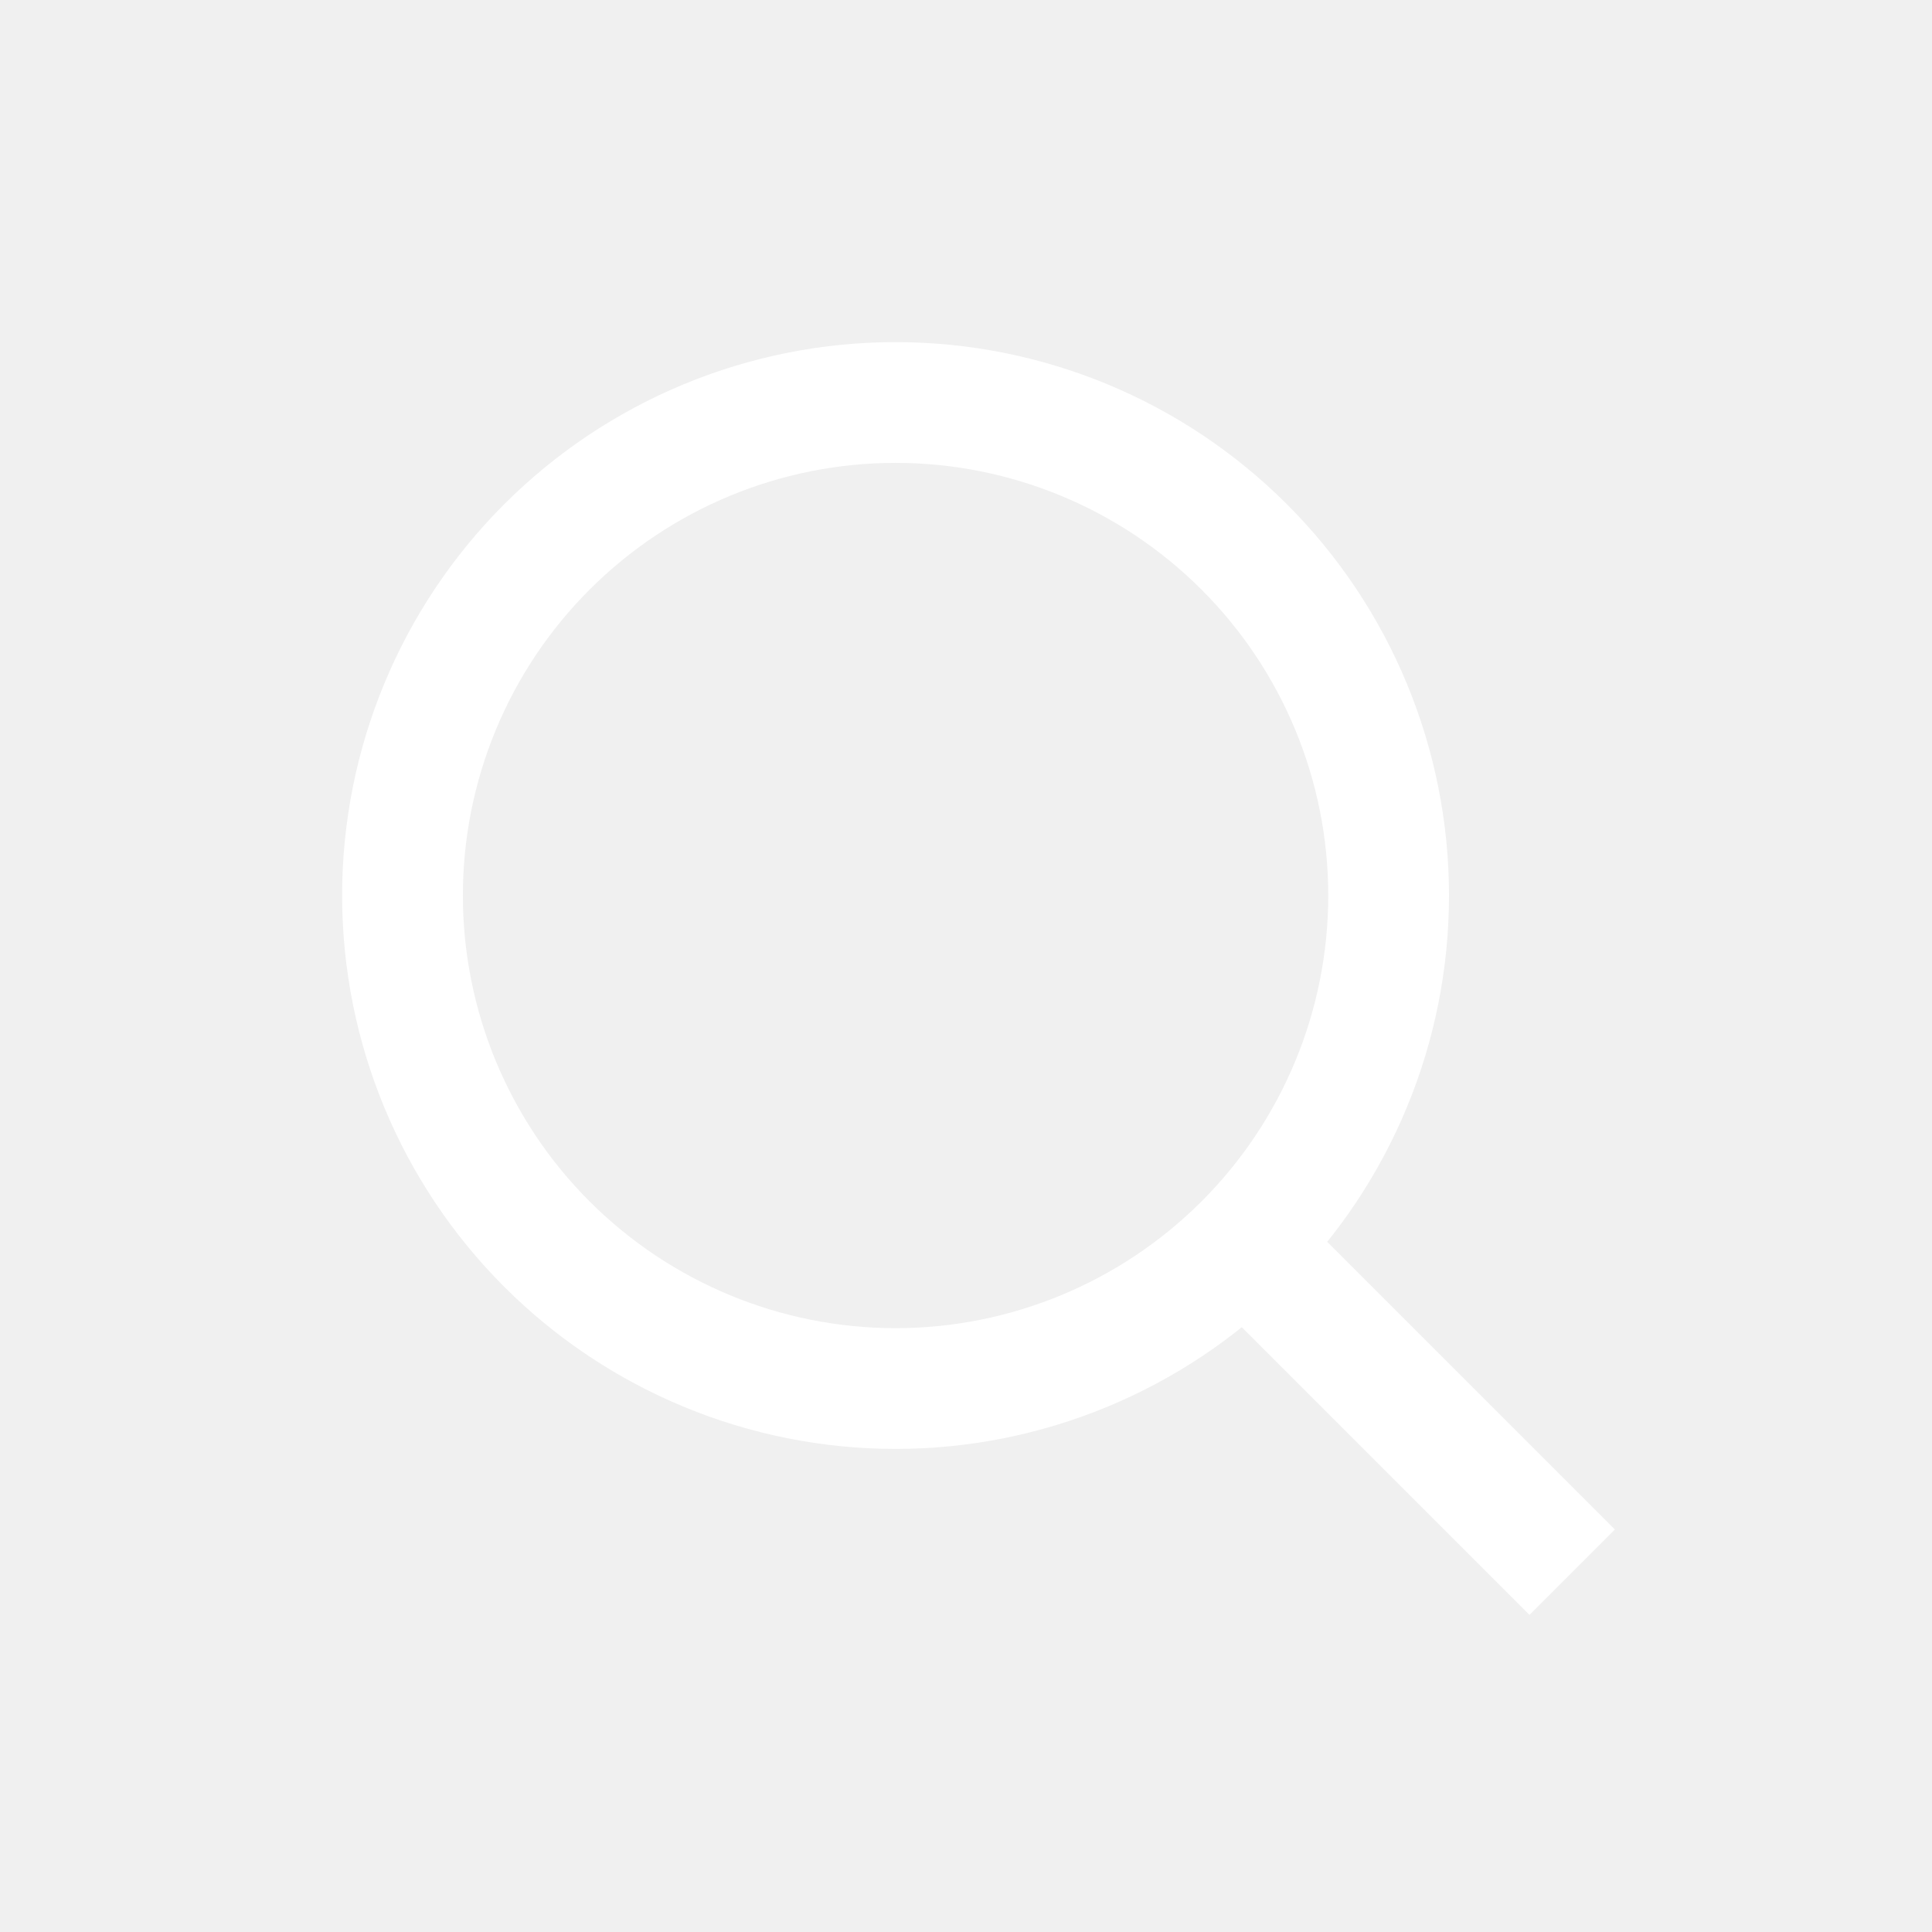
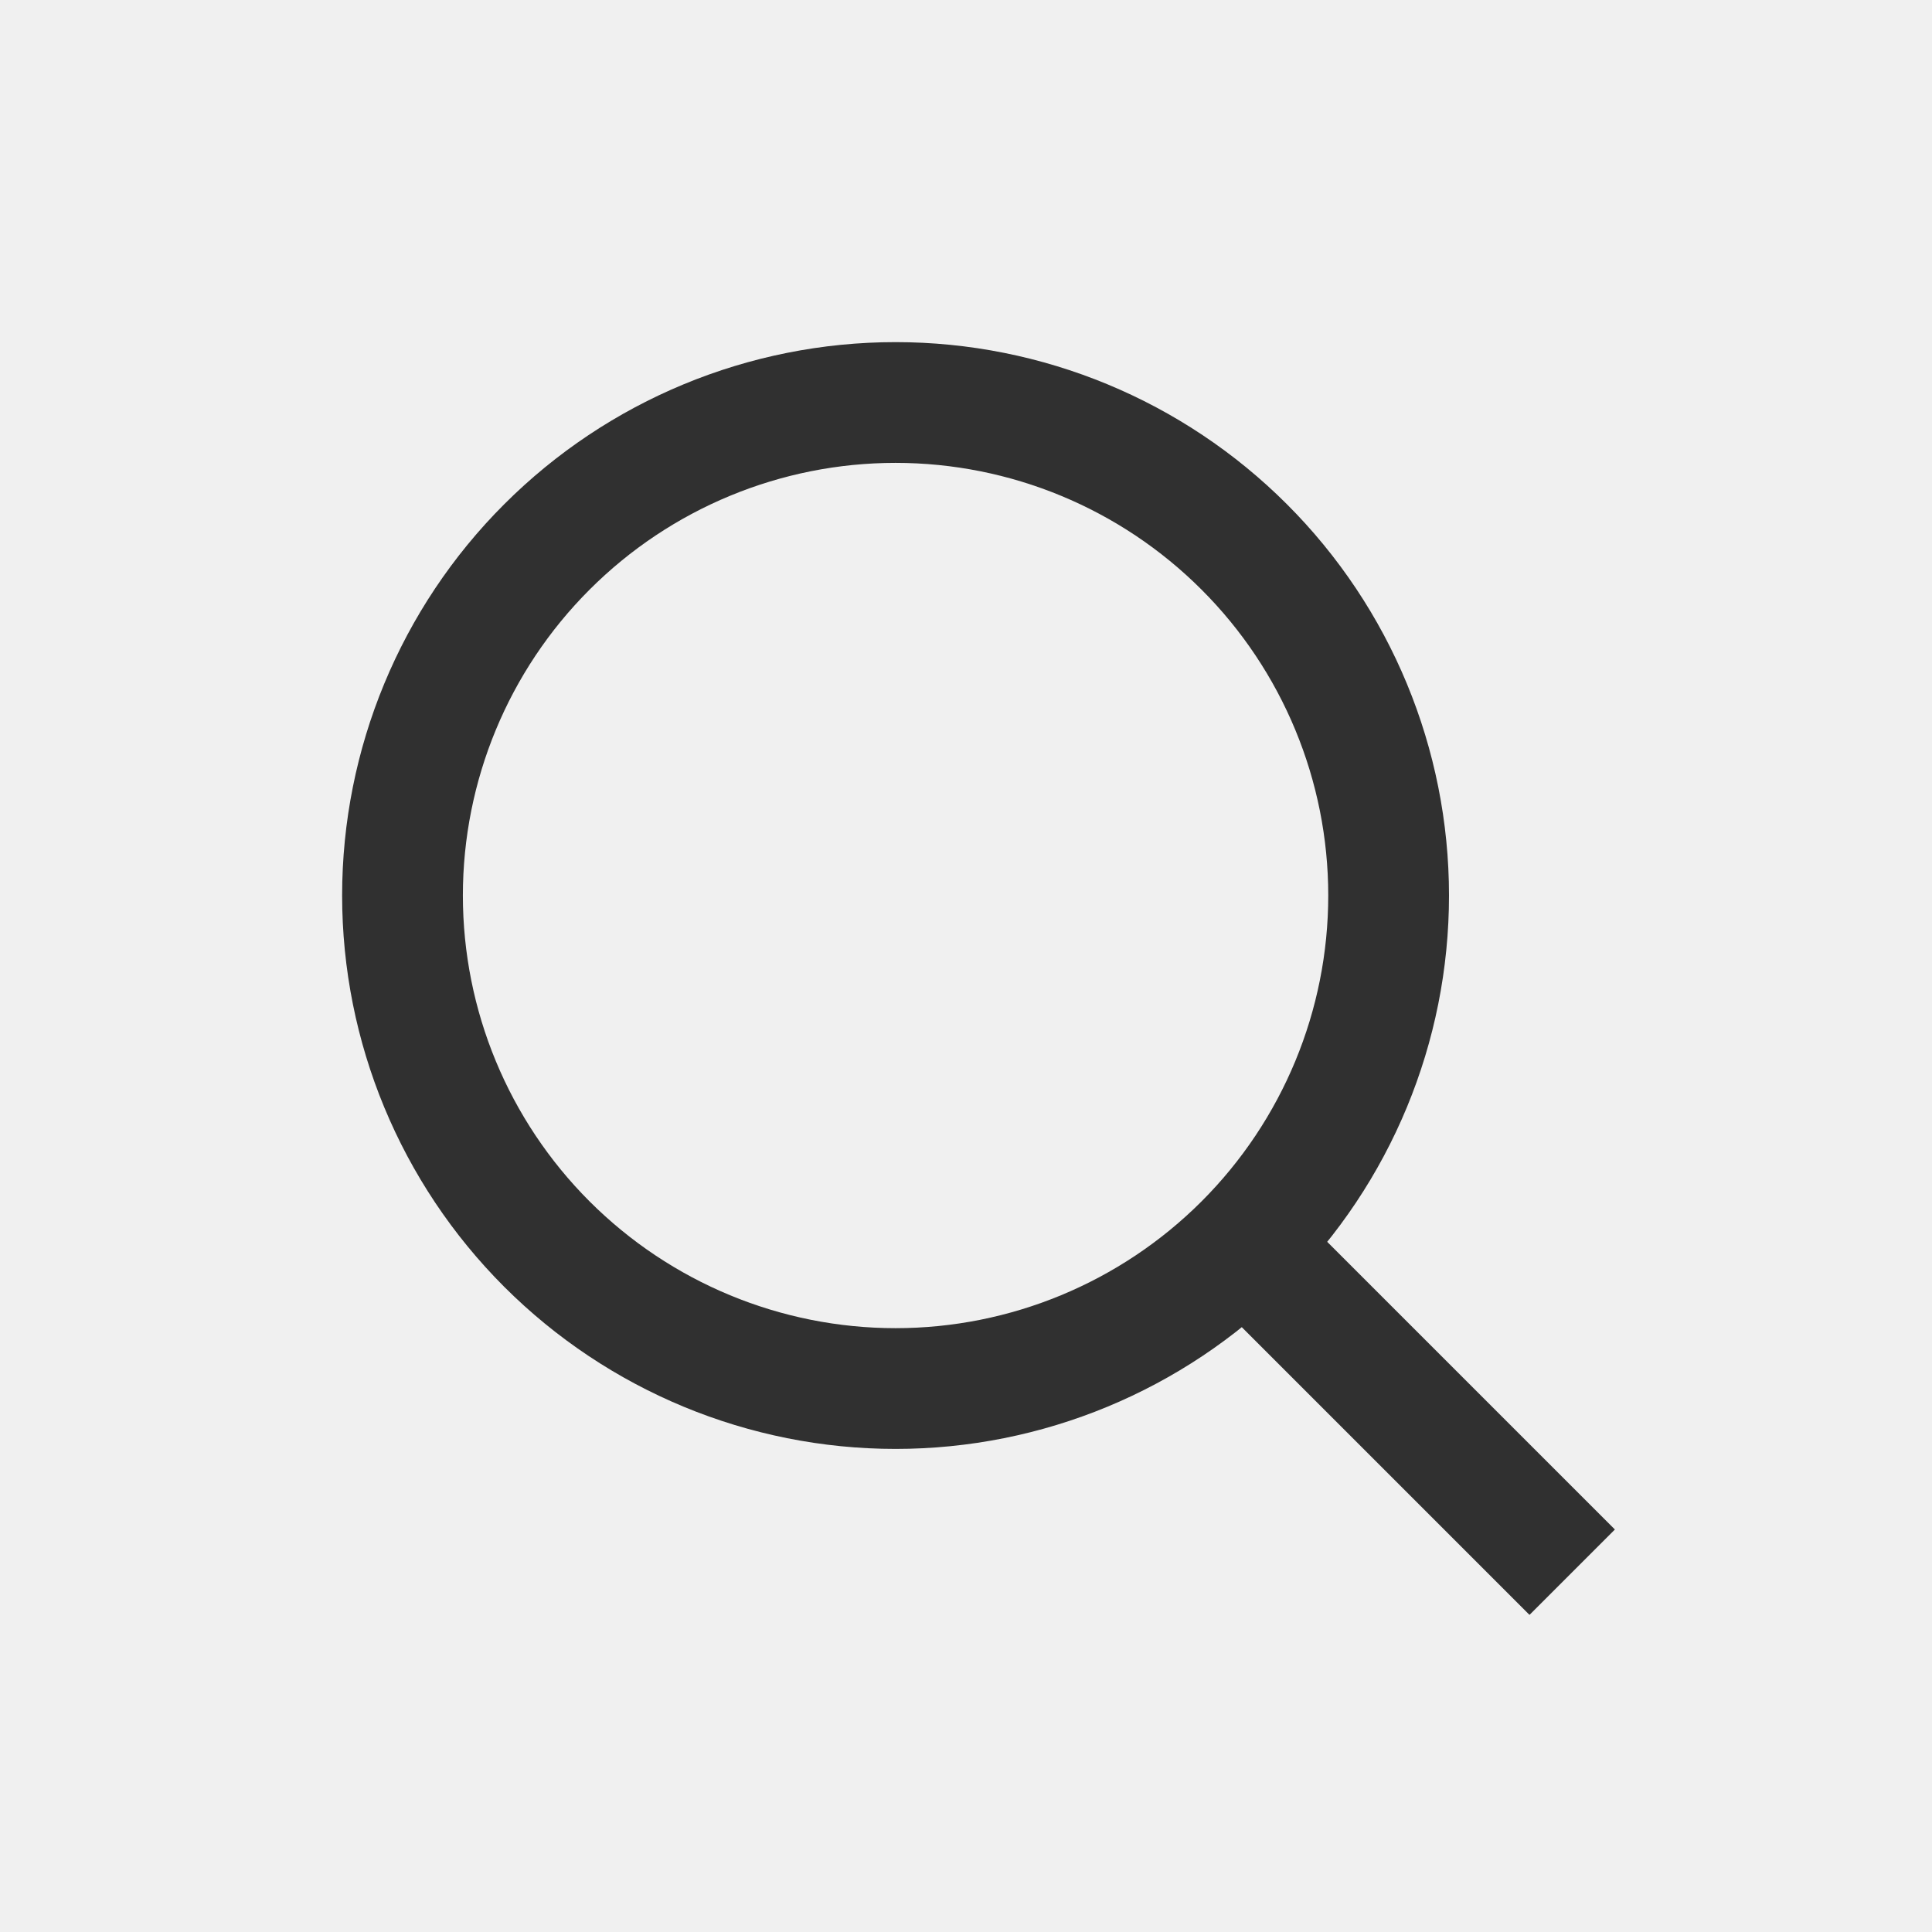
<svg xmlns="http://www.w3.org/2000/svg" width="24" height="24" viewBox="0 0 24 24" fill="none">
-   <path d="M15.456 15.456L19 19M11.125 17.249C12.749 17.249 14.307 16.603 15.456 15.455C16.605 14.306 17.25 12.749 17.25 11.124C17.25 9.5 16.605 7.942 15.456 6.794C14.307 5.645 12.749 5 11.125 5C9.501 5 7.943 5.645 6.794 6.794C5.645 7.942 5 9.5 5 11.124C5 12.749 5.645 14.306 6.794 15.455C7.943 16.603 9.501 17.249 11.125 17.249Z" stroke="white" stroke-width="1.5" stroke-linecap="square" stroke-linejoin="round" />
+   <path d="M15.456 15.456L19 19M11.125 17.249C12.749 17.249 14.307 16.603 15.456 15.455C16.605 14.306 17.25 12.749 17.25 11.124C17.25 9.5 16.605 7.942 15.456 6.794C14.307 5.645 12.749 5 11.125 5C9.501 5 7.943 5.645 6.794 6.794C5.645 7.942 5 9.5 5 11.124C5 12.749 5.645 14.306 6.794 15.455C7.943 16.603 9.501 17.249 11.125 17.249Z" stroke="#303030" stroke-width="1.5" stroke-linecap="square" stroke-linejoin="round" />
</svg>
